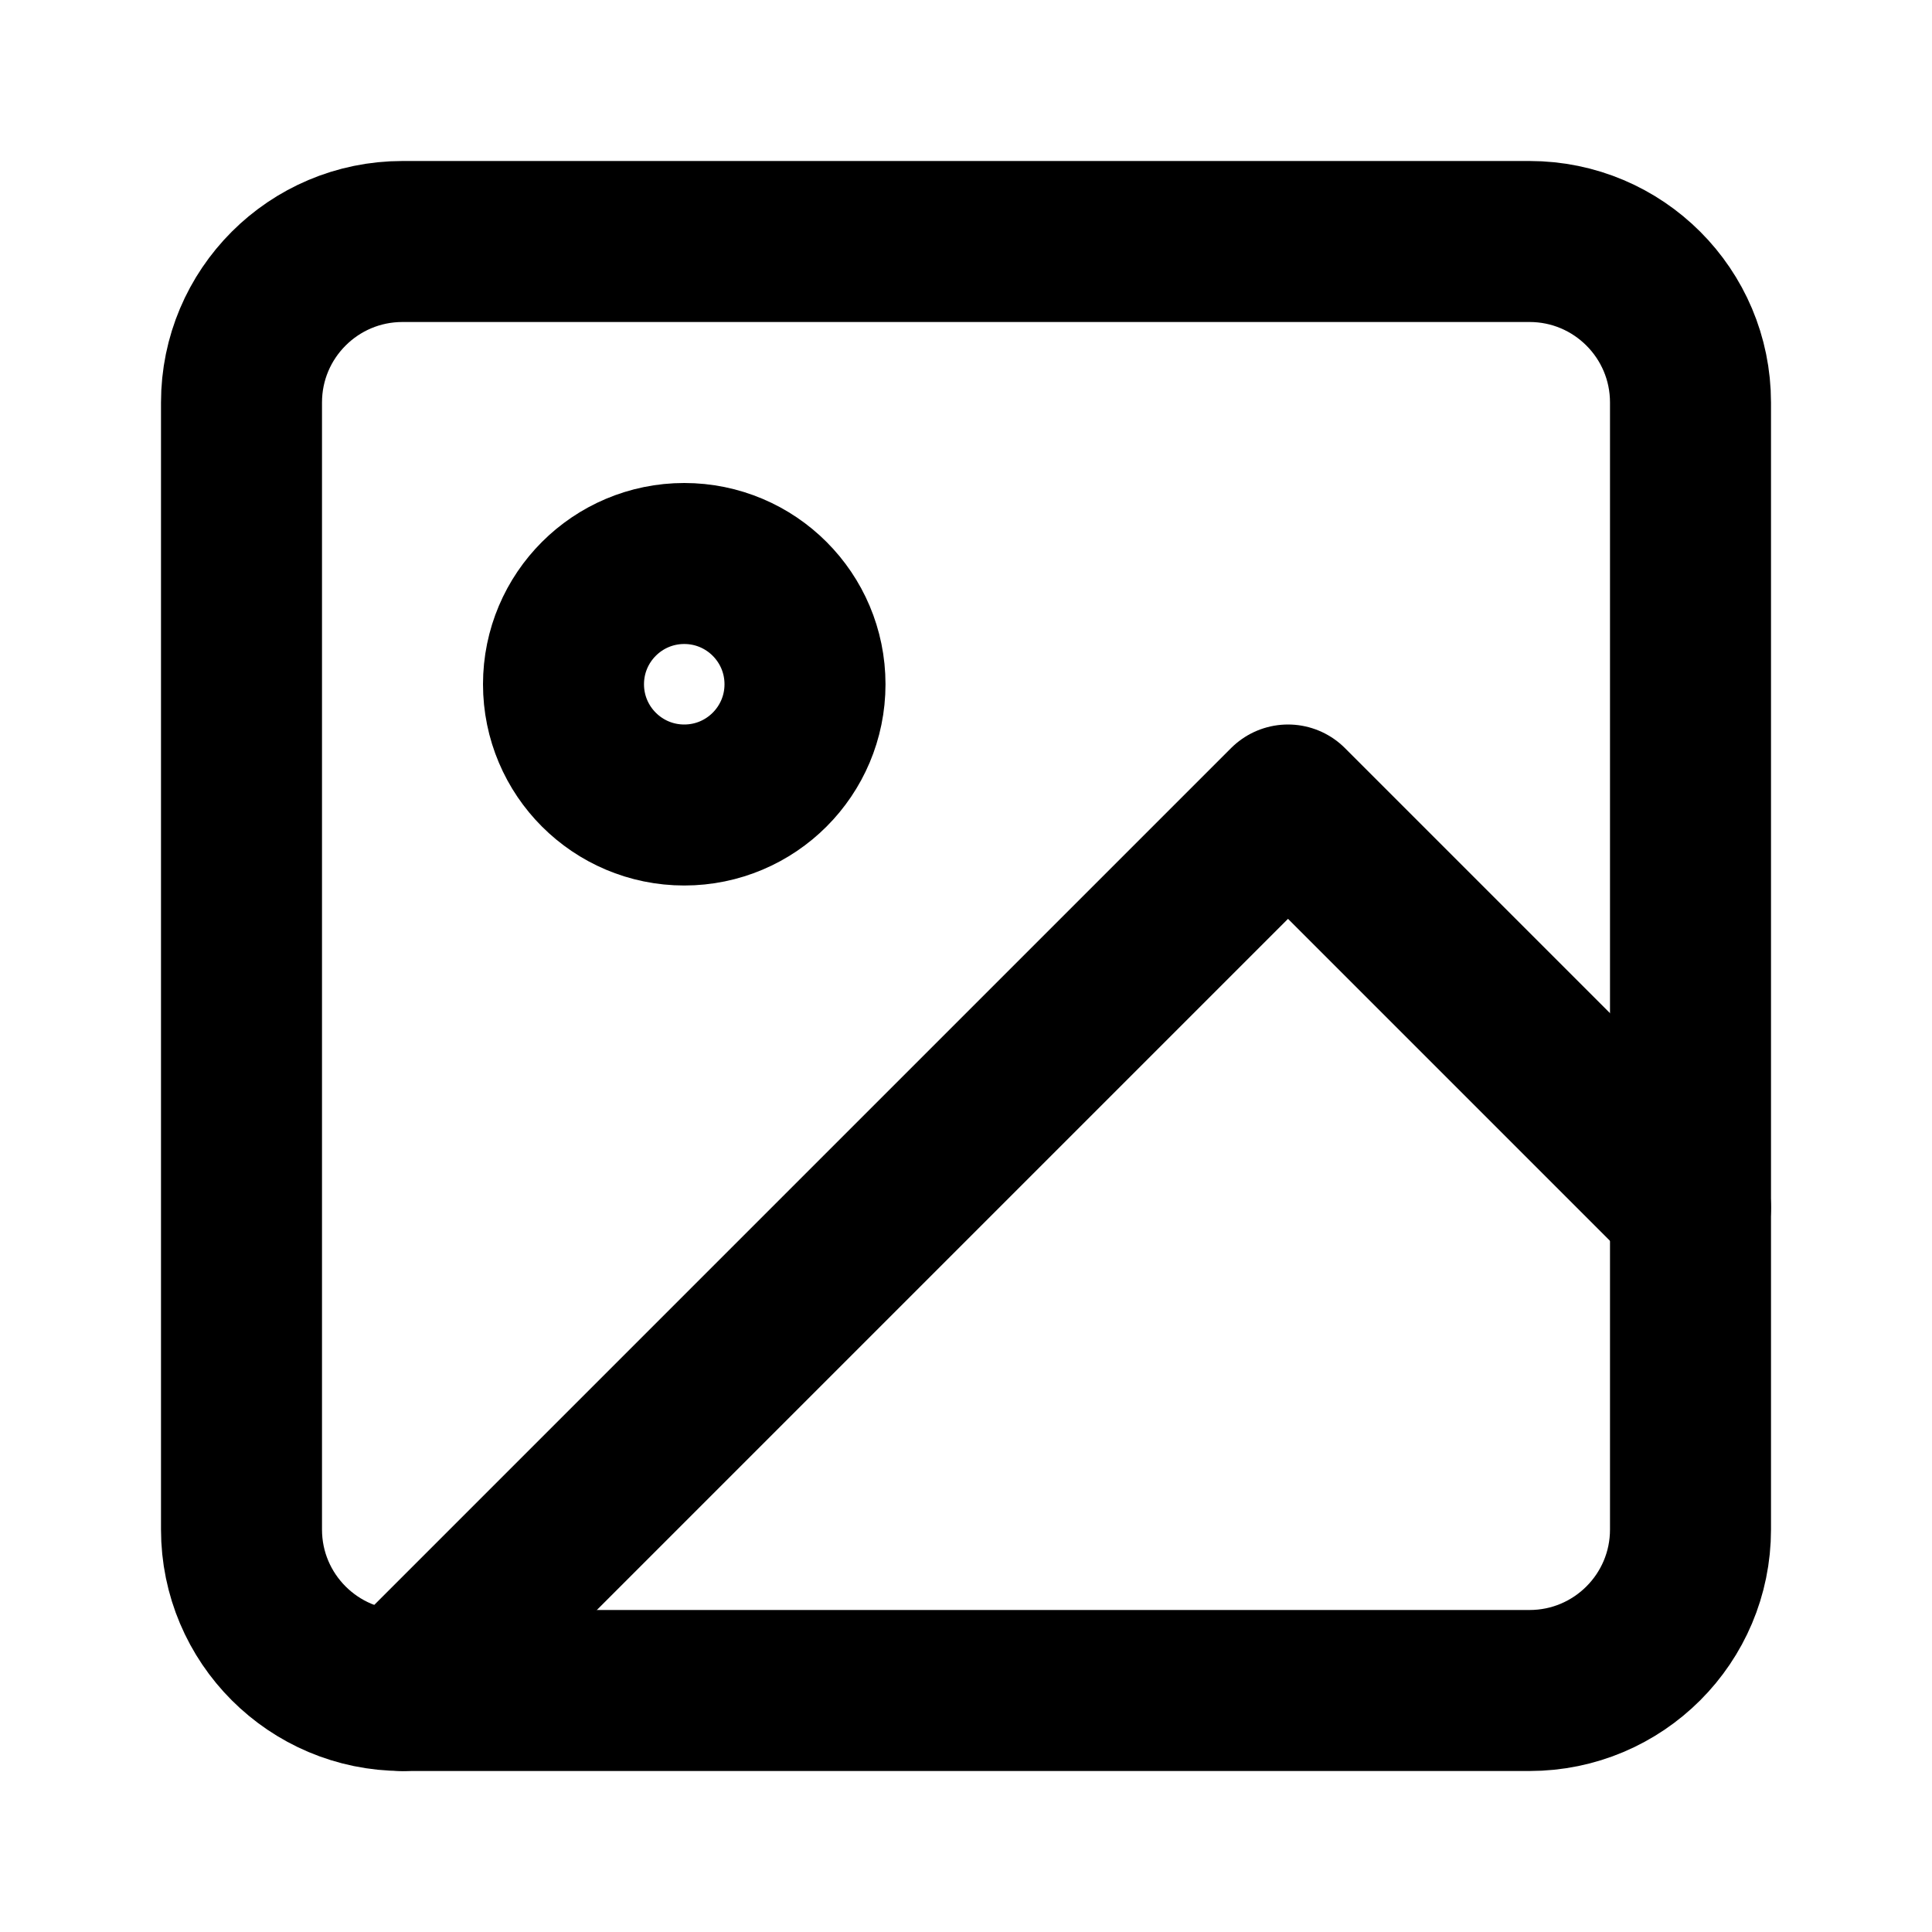
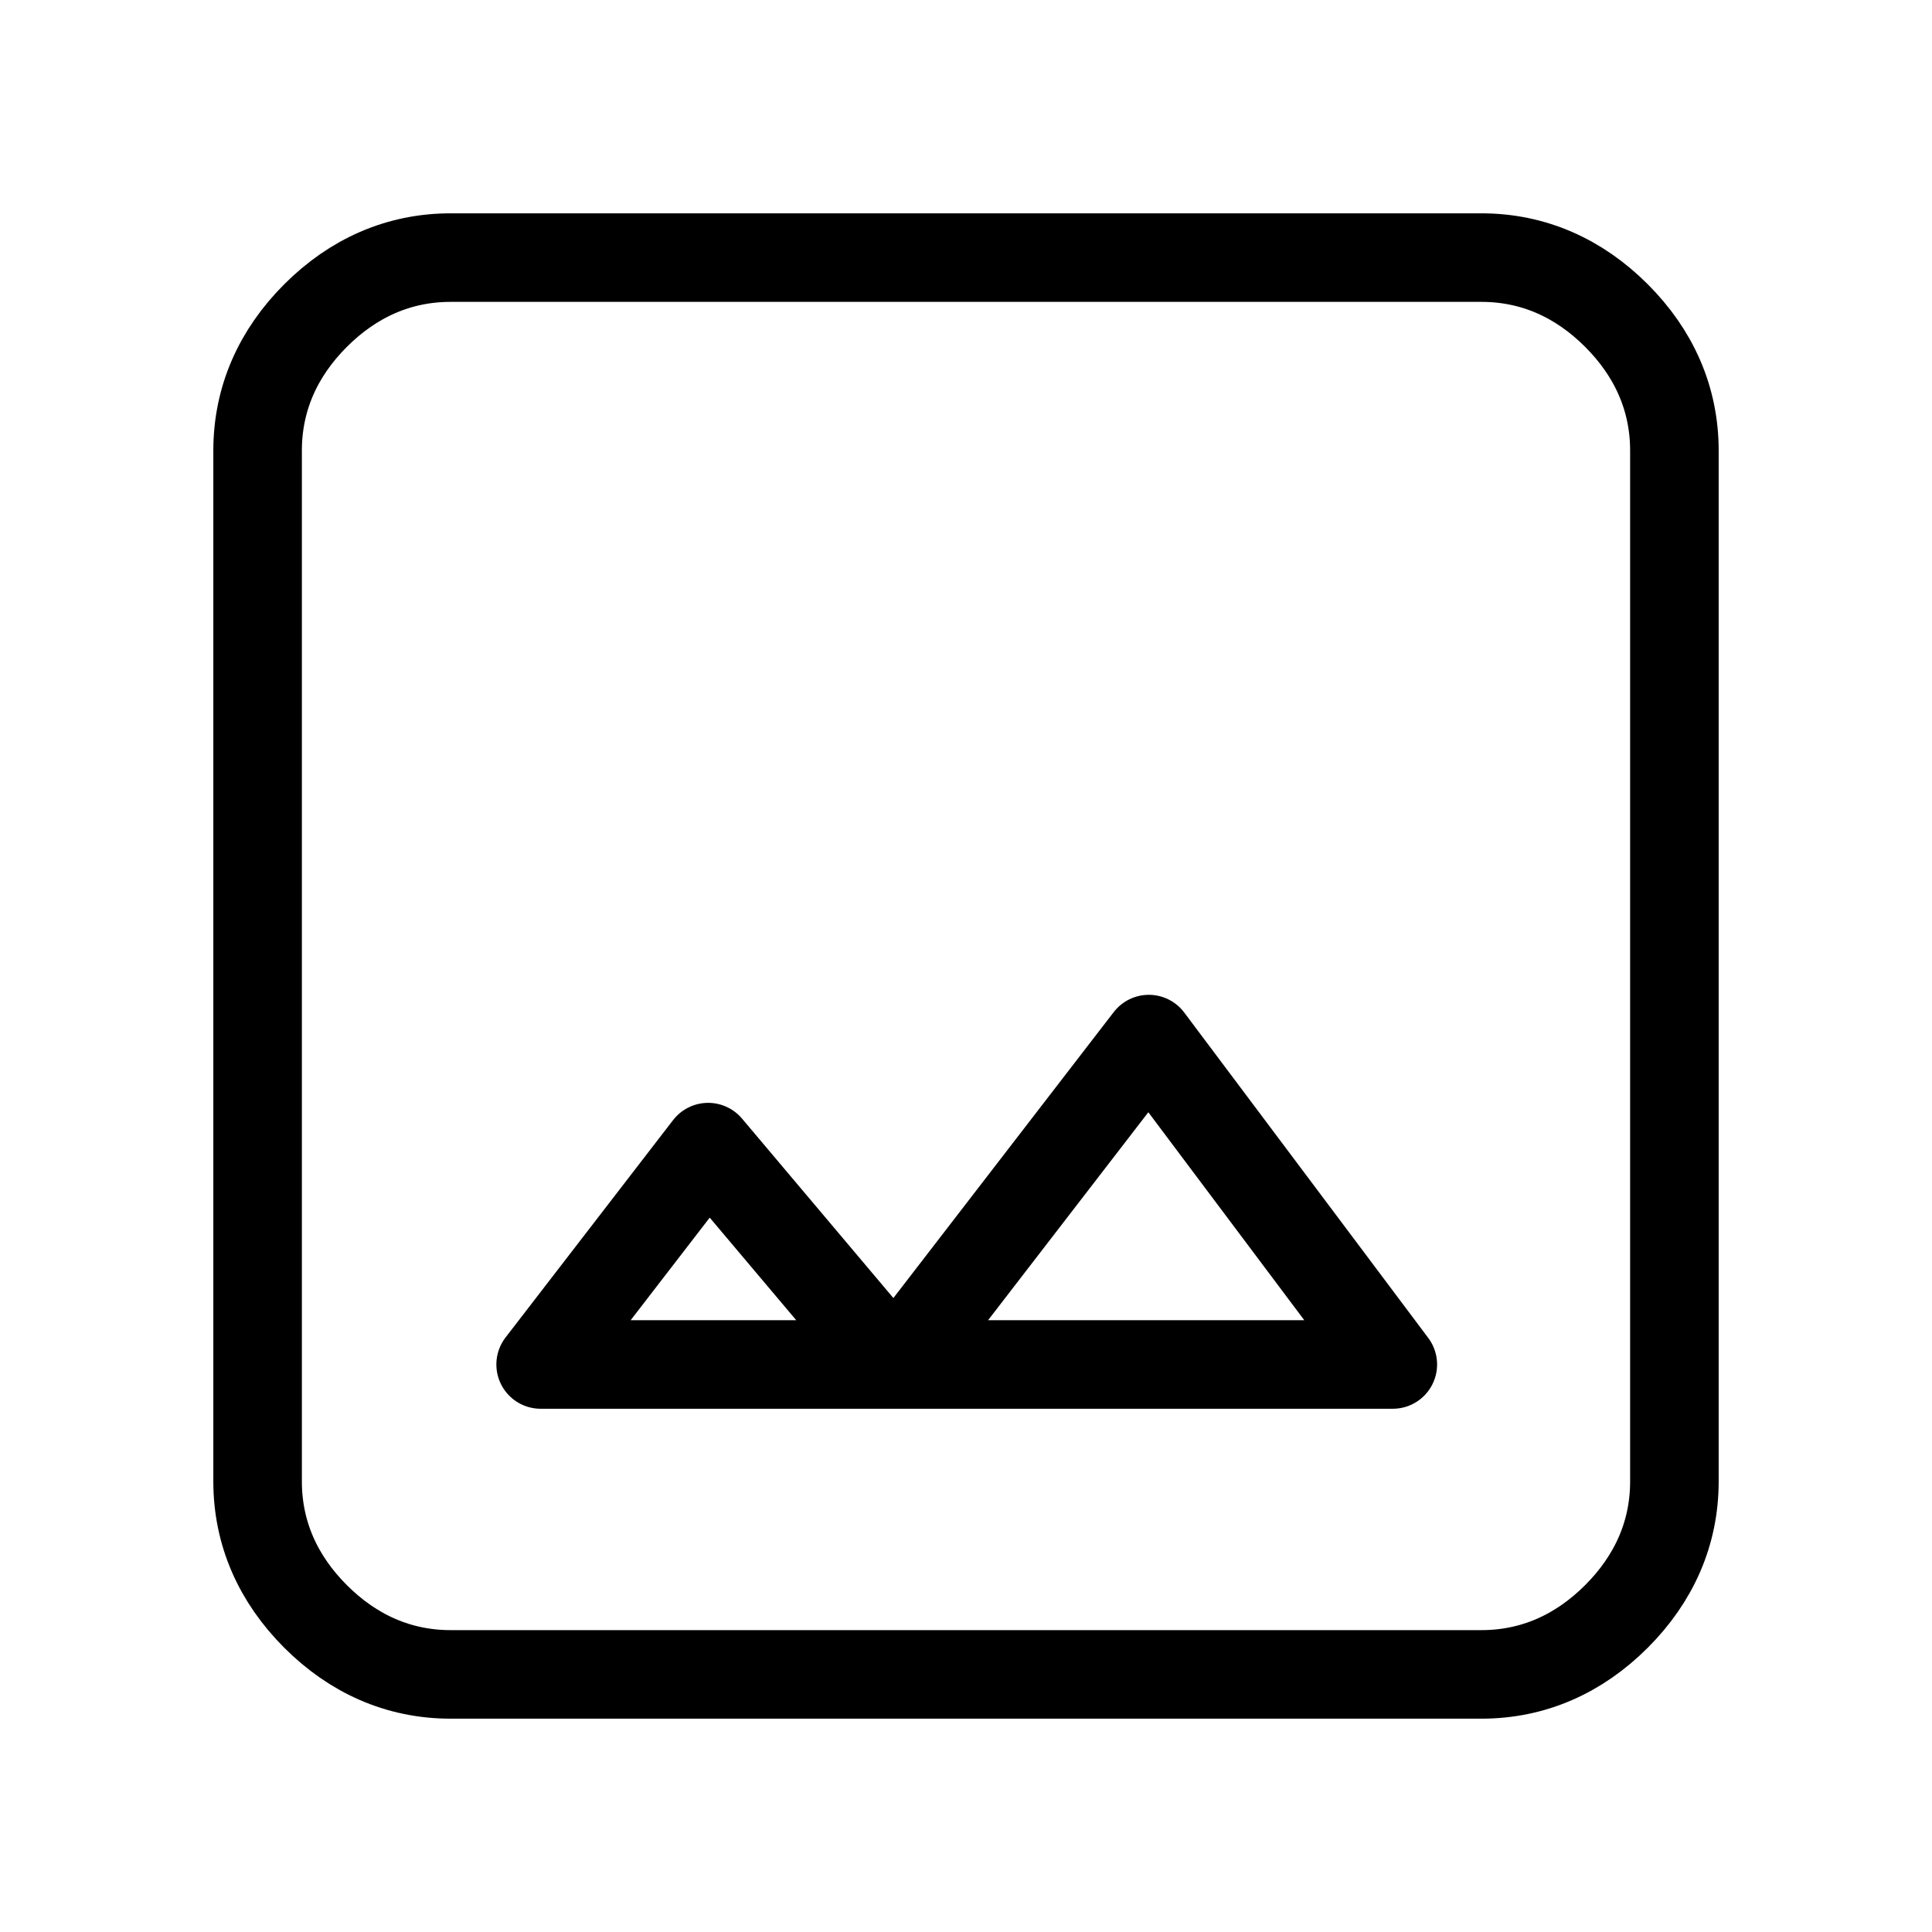
- <svg xmlns="http://www.w3.org/2000/svg" width="16" height="16" viewBox="0 0 24 24" fill="none" stroke="currentColor" stroke-width="2" stroke-linecap="round" stroke-linejoin="round">
-   <rect x="3" y="3" width="18" height="18" rx="2" ry="2" />
-   <circle cx="8.5" cy="8.5" r="1.5" />
-   <polyline points="21 15 16 10 5 21" />
+ <svg xmlns="http://www.w3.org/2000/svg" width="24" height="24" viewBox="0 0 24 24" fill="none">
+   <path d="M18.402 3.2C19.048 3.2 19.614 3.454 20.08 3.92C20.546 4.386 20.8 4.952 20.8 5.598V18.402C20.8 19.048 20.546 19.614 20.08 20.08C19.614 20.546 19.048 20.8 18.402 20.8H5.598C4.952 20.8 4.386 20.546 3.92 20.08C3.454 19.614 3.2 19.048 3.2 18.402V5.598C3.2 4.952 3.454 4.386 3.92 3.92C4.386 3.454 4.952 3.2 5.598 3.2H18.402ZM11.533 16.461C11.432 16.593 11.276 16.671 11.109 16.675C10.943 16.678 10.785 16.606 10.678 16.48L8.797 14.25L6.716 16.95H17.302L14.271 12.908L11.533 16.461Z" stroke="currentColor" stroke-width="1.1" stroke-linecap="round" stroke-linejoin="round" />
</svg>
